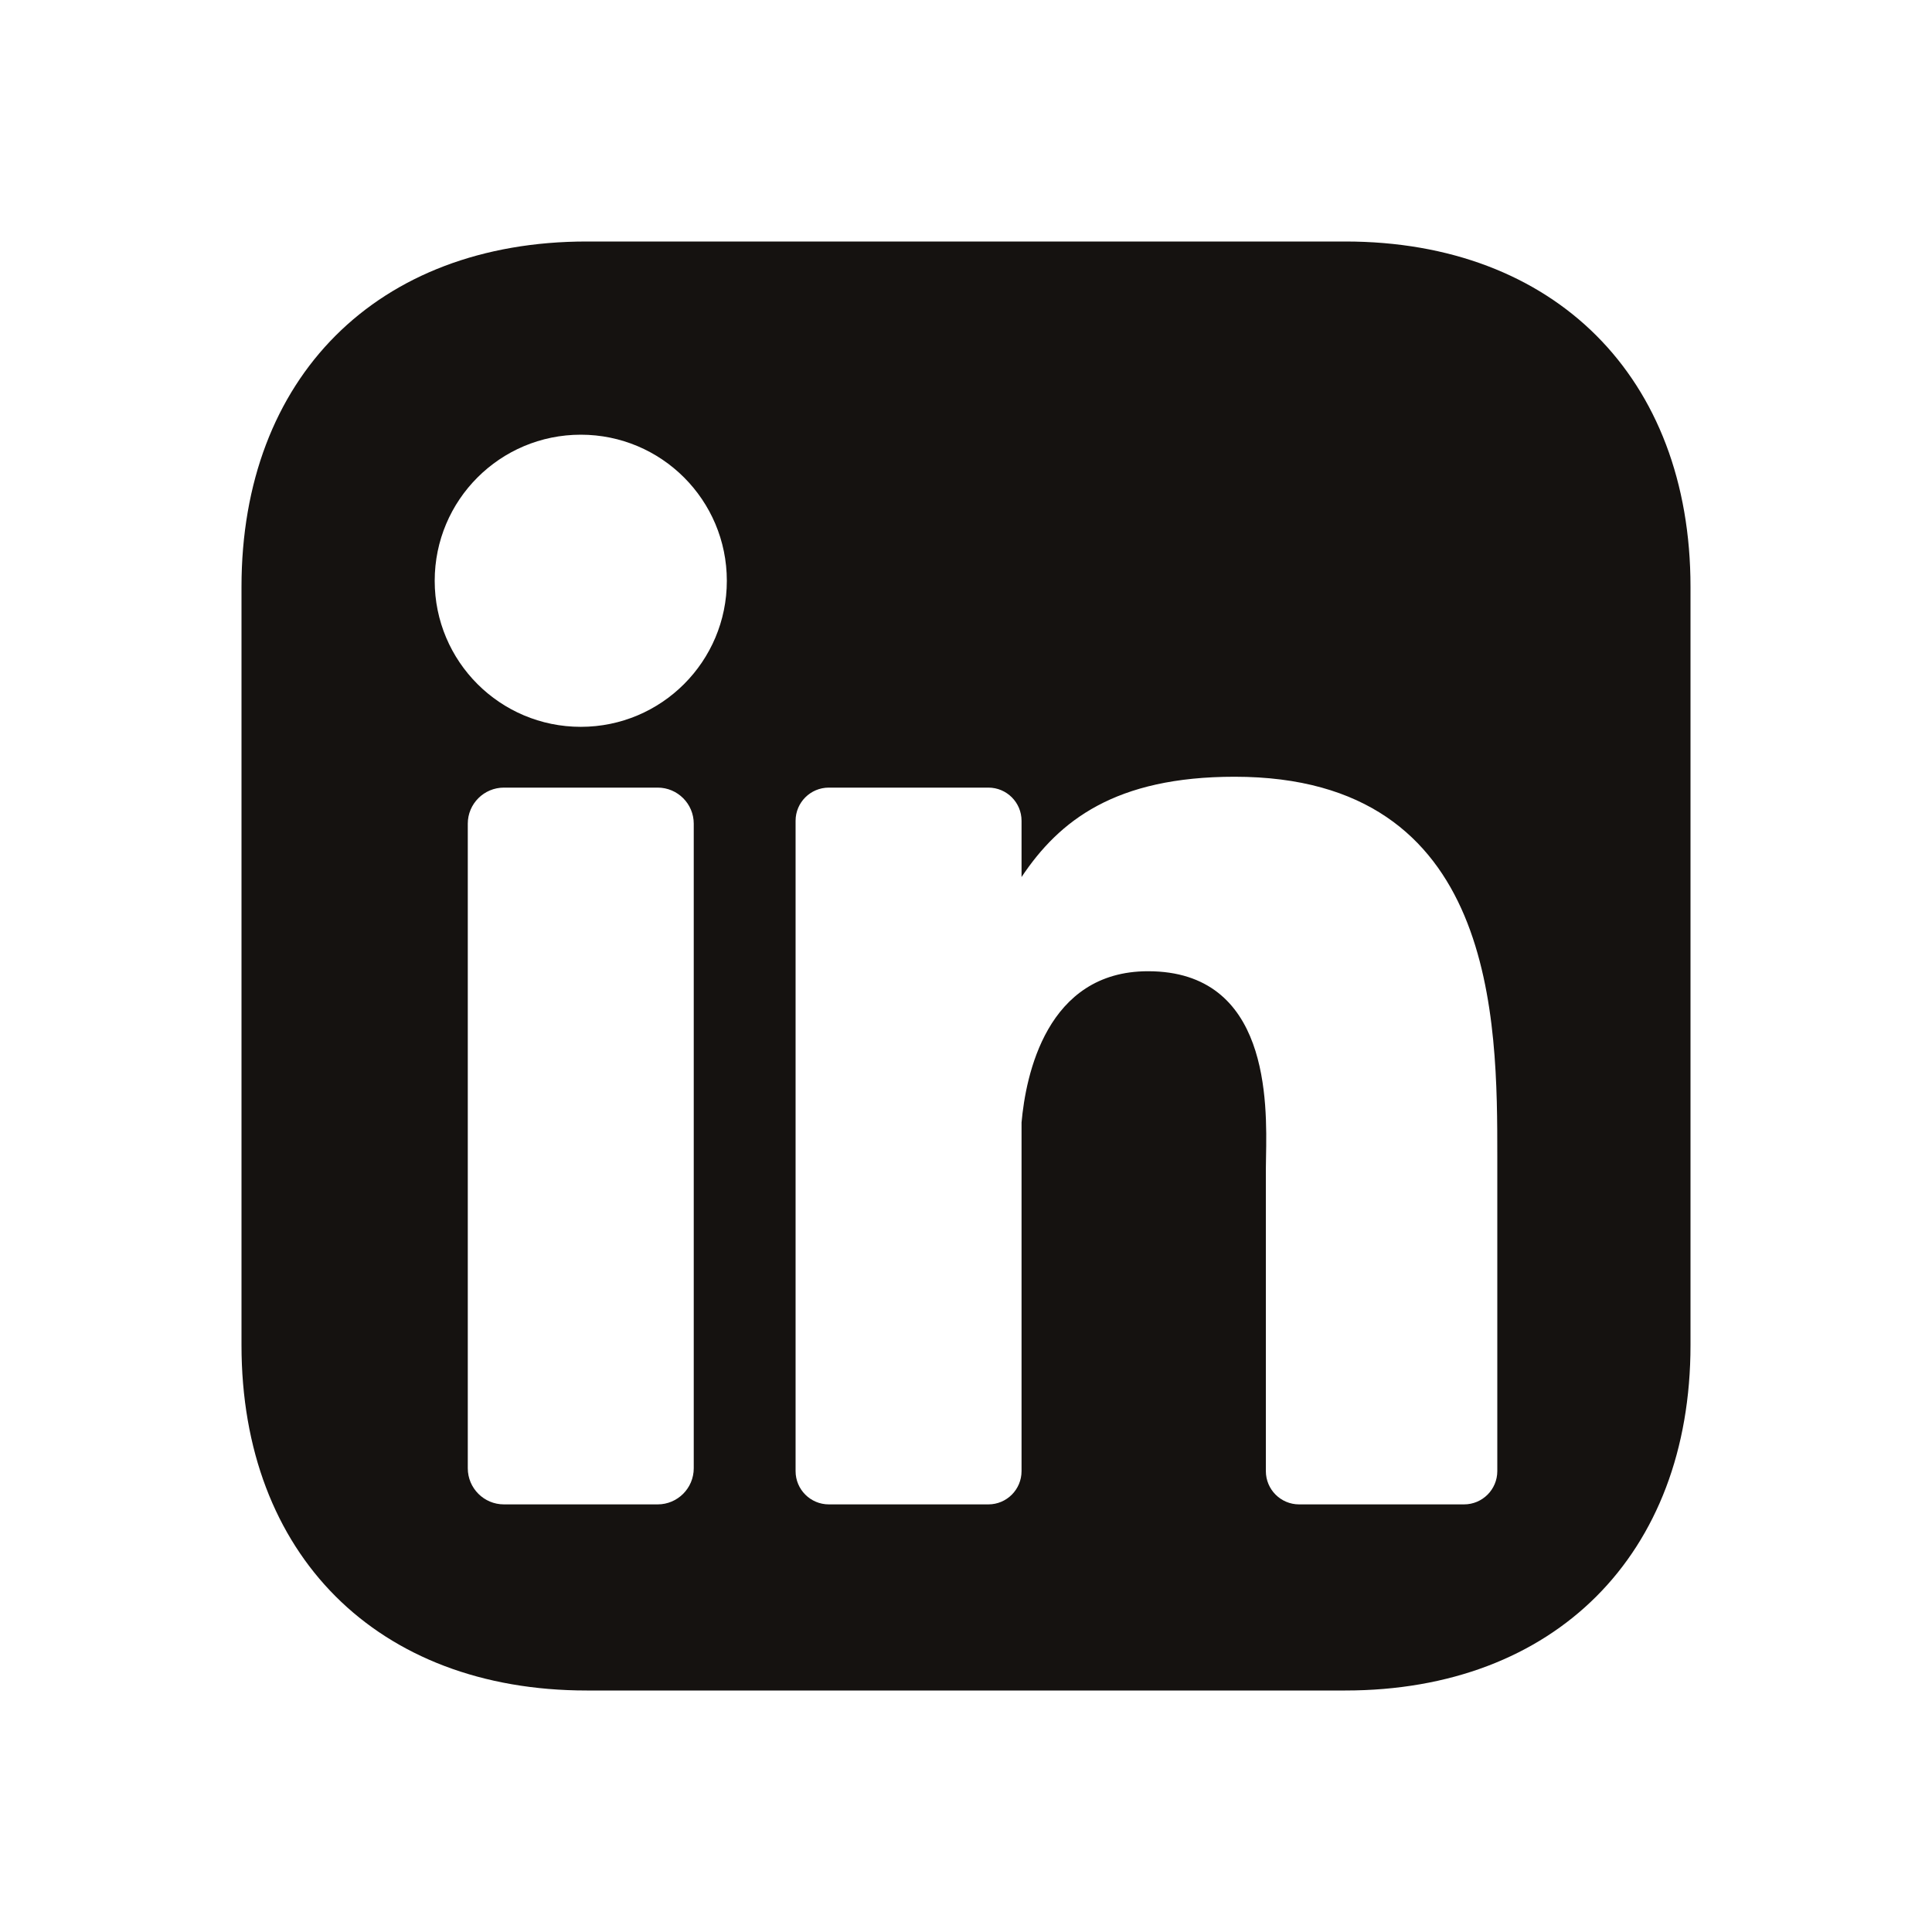
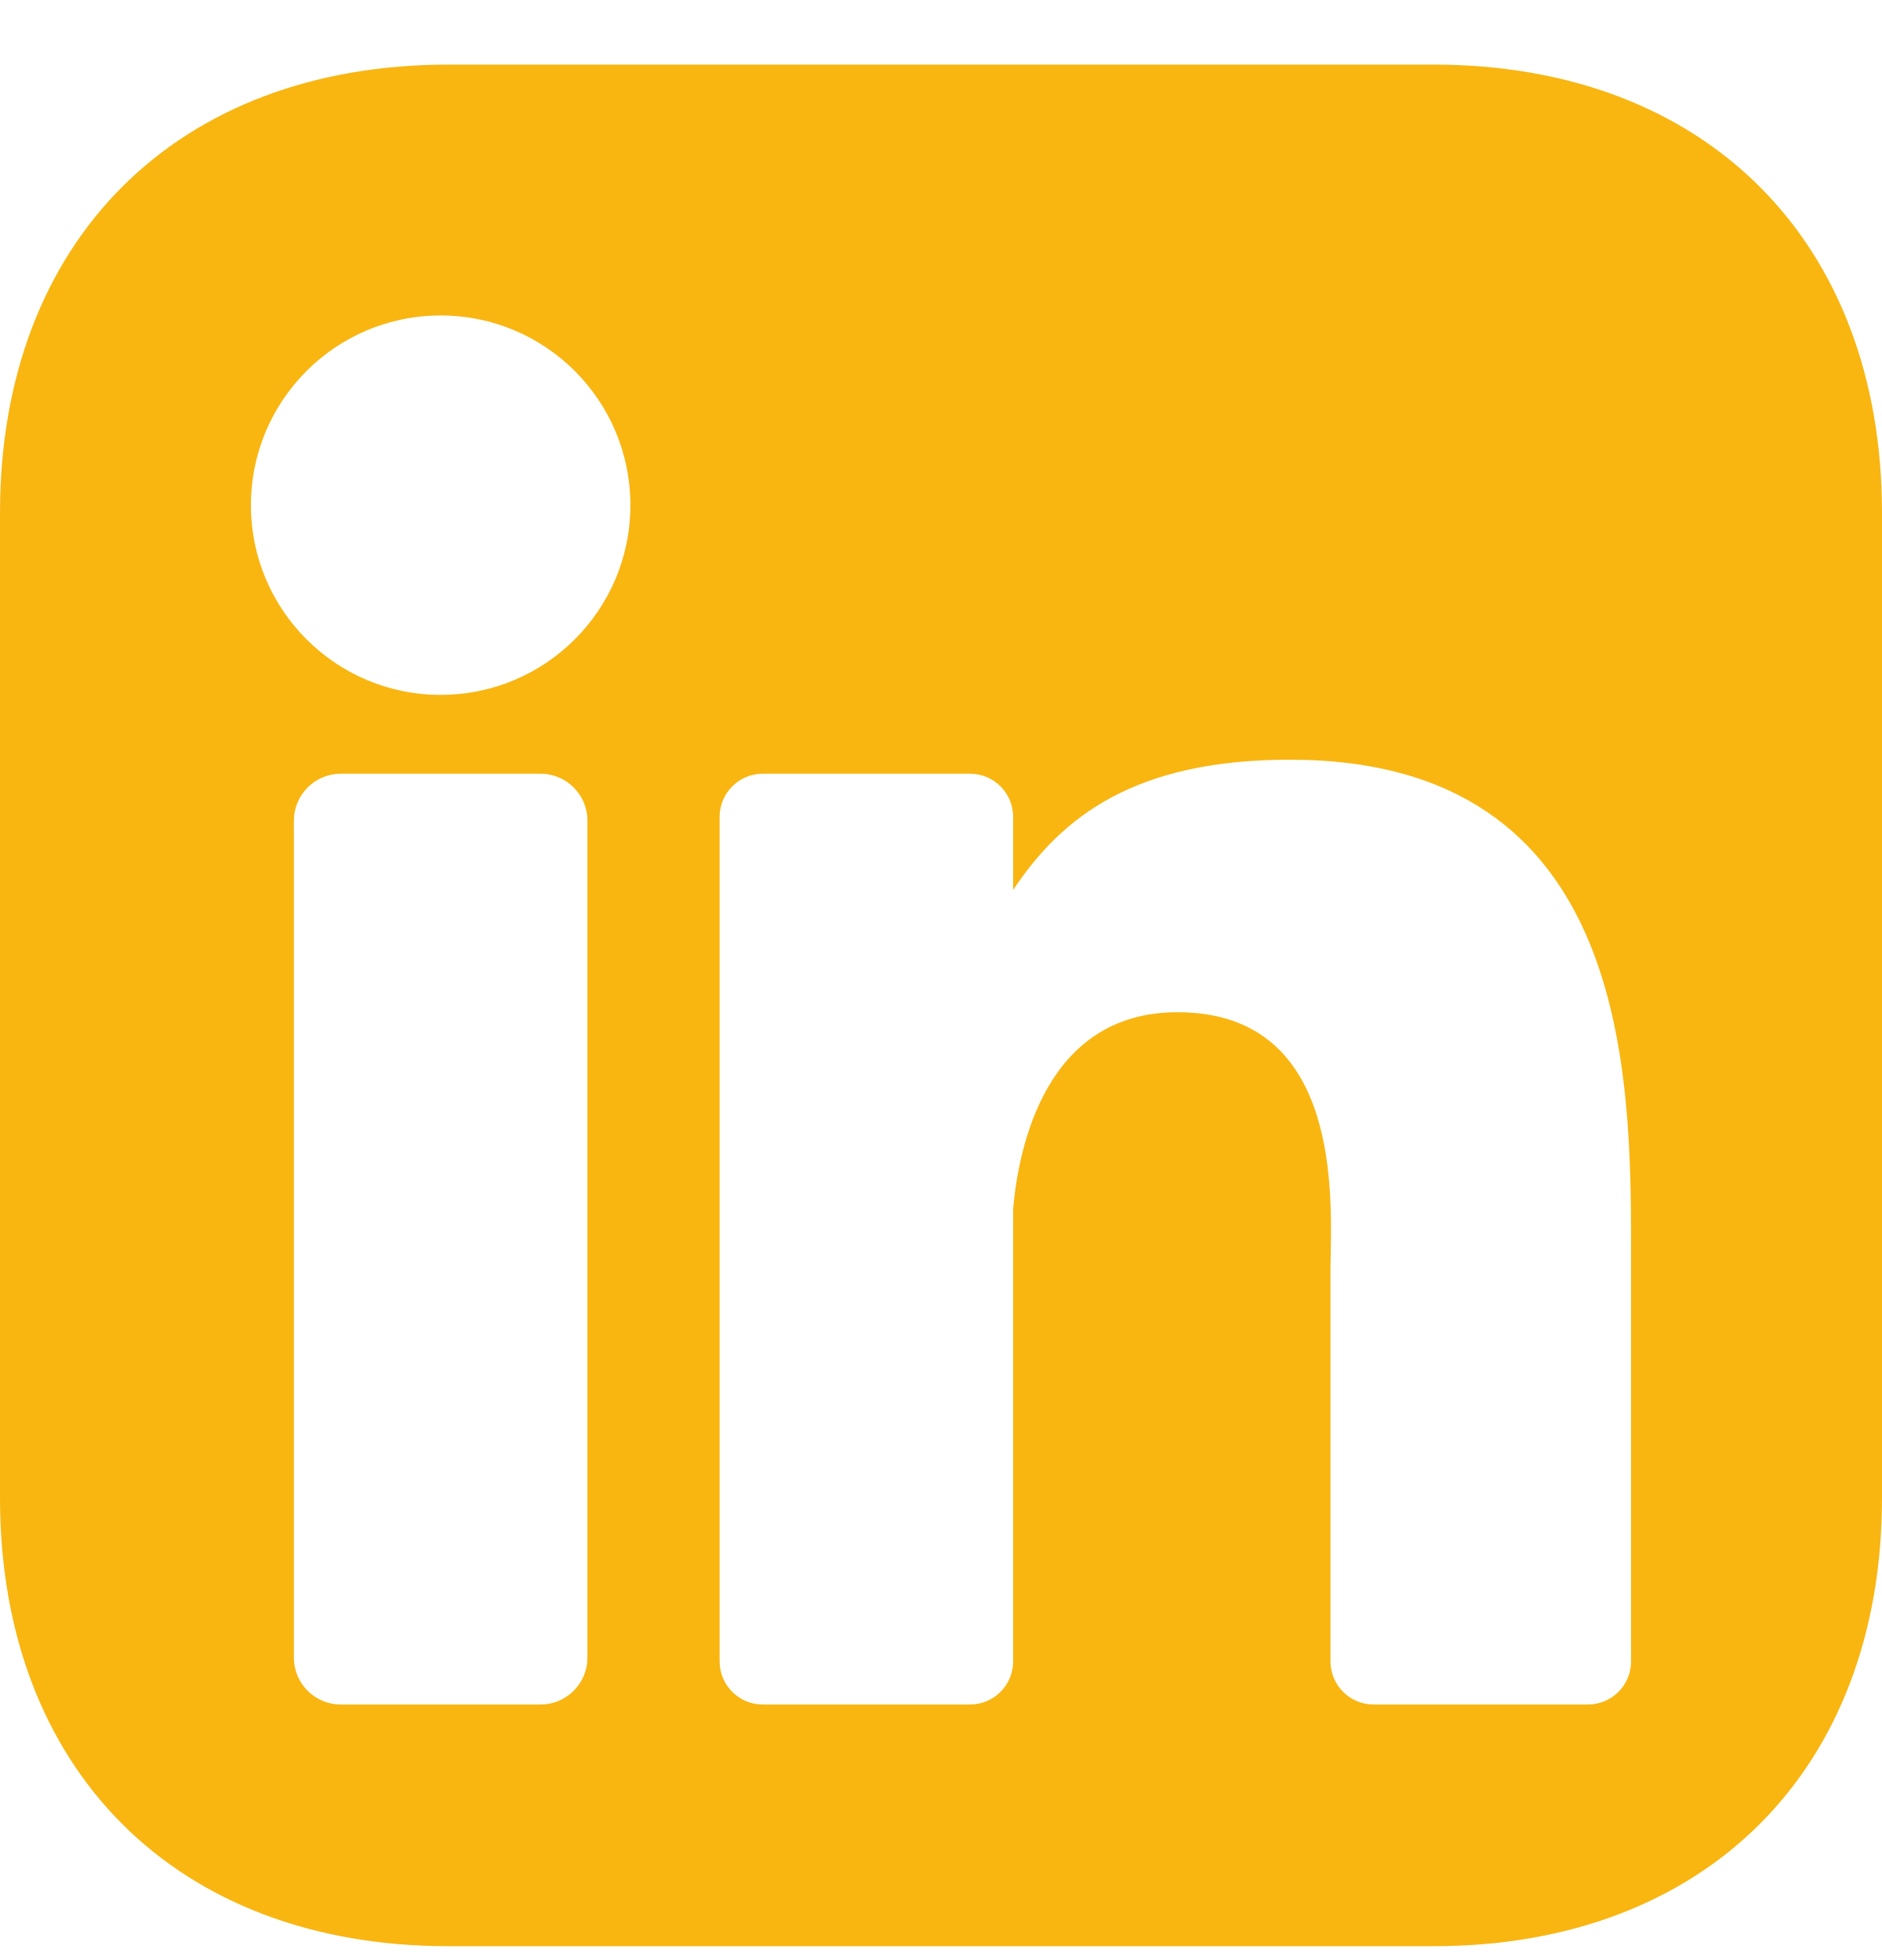
- <svg xmlns="http://www.w3.org/2000/svg" width="24" height="24" viewBox="0 0 24 24" fill="none">
-   <path fill-rule="evenodd" clip-rule="evenodd" d="M21 7.289C21 4.688 19.312 3 16.711 3H7.289C4.688 3 3 4.688 3 7.289V16.711C3 19.312 4.688 21 7.289 21H16.711C19.312 21 21 19.312 21 16.711V7.289ZM8.17 18.688C8.417 18.688 8.618 18.487 8.618 18.239V10.232C8.618 9.985 8.417 9.784 8.17 9.784H6.26C6.012 9.784 5.811 9.985 5.811 10.232V18.239C5.811 18.487 6.012 18.688 6.26 18.688H8.17ZM5.4 7.215C5.4 8.217 6.212 9.029 7.215 9.029C8.217 9.029 9.029 8.217 9.029 7.215C9.029 6.212 8.217 5.4 7.215 5.4C6.212 5.4 5.4 6.212 5.4 7.215ZM18.187 18.688C18.415 18.688 18.6 18.503 18.6 18.275L18.6 14.372C18.6 12.681 18.6 9.649 15.337 9.649C13.855 9.649 13.159 10.192 12.69 10.895V10.196C12.69 9.969 12.506 9.784 12.278 9.784H10.296C10.068 9.784 9.883 9.969 9.883 10.196V18.275C9.883 18.503 10.068 18.688 10.296 18.688H12.278C12.506 18.688 12.69 18.503 12.69 18.275V13.944C12.742 13.362 12.998 12.065 14.261 12.065C15.77 12.065 15.74 13.691 15.727 14.376C15.726 14.43 15.725 14.479 15.725 14.52V18.275C15.725 18.503 15.91 18.688 16.138 18.688H18.187Z" fill="#151210" />
+ <svg xmlns="http://www.w3.org/2000/svg" width="24" height="25" viewBox="0 0 24 25" fill="none">
+   <path fill-rule="evenodd" clip-rule="evenodd" d="M24 6.543C24 3.074 21.75 0.824 18.281 0.824H5.719C2.25 0.824 0 3.074 0 6.543V19.105C0 22.574 2.25 24.824 5.719 24.824H18.281C21.75 24.824 24 22.574 24 19.105V6.543ZM6.893 21.741C7.223 21.741 7.491 21.474 7.491 21.143V10.468C7.491 10.137 7.223 9.869 6.893 9.869H4.346C4.016 9.869 3.748 10.137 3.748 10.468V21.143C3.748 21.474 4.016 21.741 4.346 21.741H6.893ZM3.2 6.444C3.2 7.78 4.283 8.863 5.619 8.863C6.956 8.863 8.039 7.78 8.039 6.444C8.039 5.107 6.956 4.024 5.619 4.024C4.283 4.024 3.2 5.107 3.2 6.444ZM20.25 21.741C20.554 21.741 20.8 21.495 20.8 21.191L20.8 15.986C20.8 13.732 20.8 9.69 16.449 9.69C14.473 9.69 13.545 10.414 12.92 11.351V10.419C12.92 10.116 12.674 9.869 12.37 9.869H9.727C9.423 9.869 9.177 10.116 9.177 10.419V21.191C9.177 21.495 9.423 21.741 9.727 21.741H12.37C12.674 21.741 12.92 21.495 12.92 21.191V15.416C12.989 14.64 13.331 12.911 15.015 12.911C17.026 12.911 16.986 15.078 16.97 15.992C16.968 16.064 16.967 16.129 16.967 16.184V21.191C16.967 21.495 17.213 21.741 17.517 21.741H20.25Z" fill="#F9B611" />
</svg>
